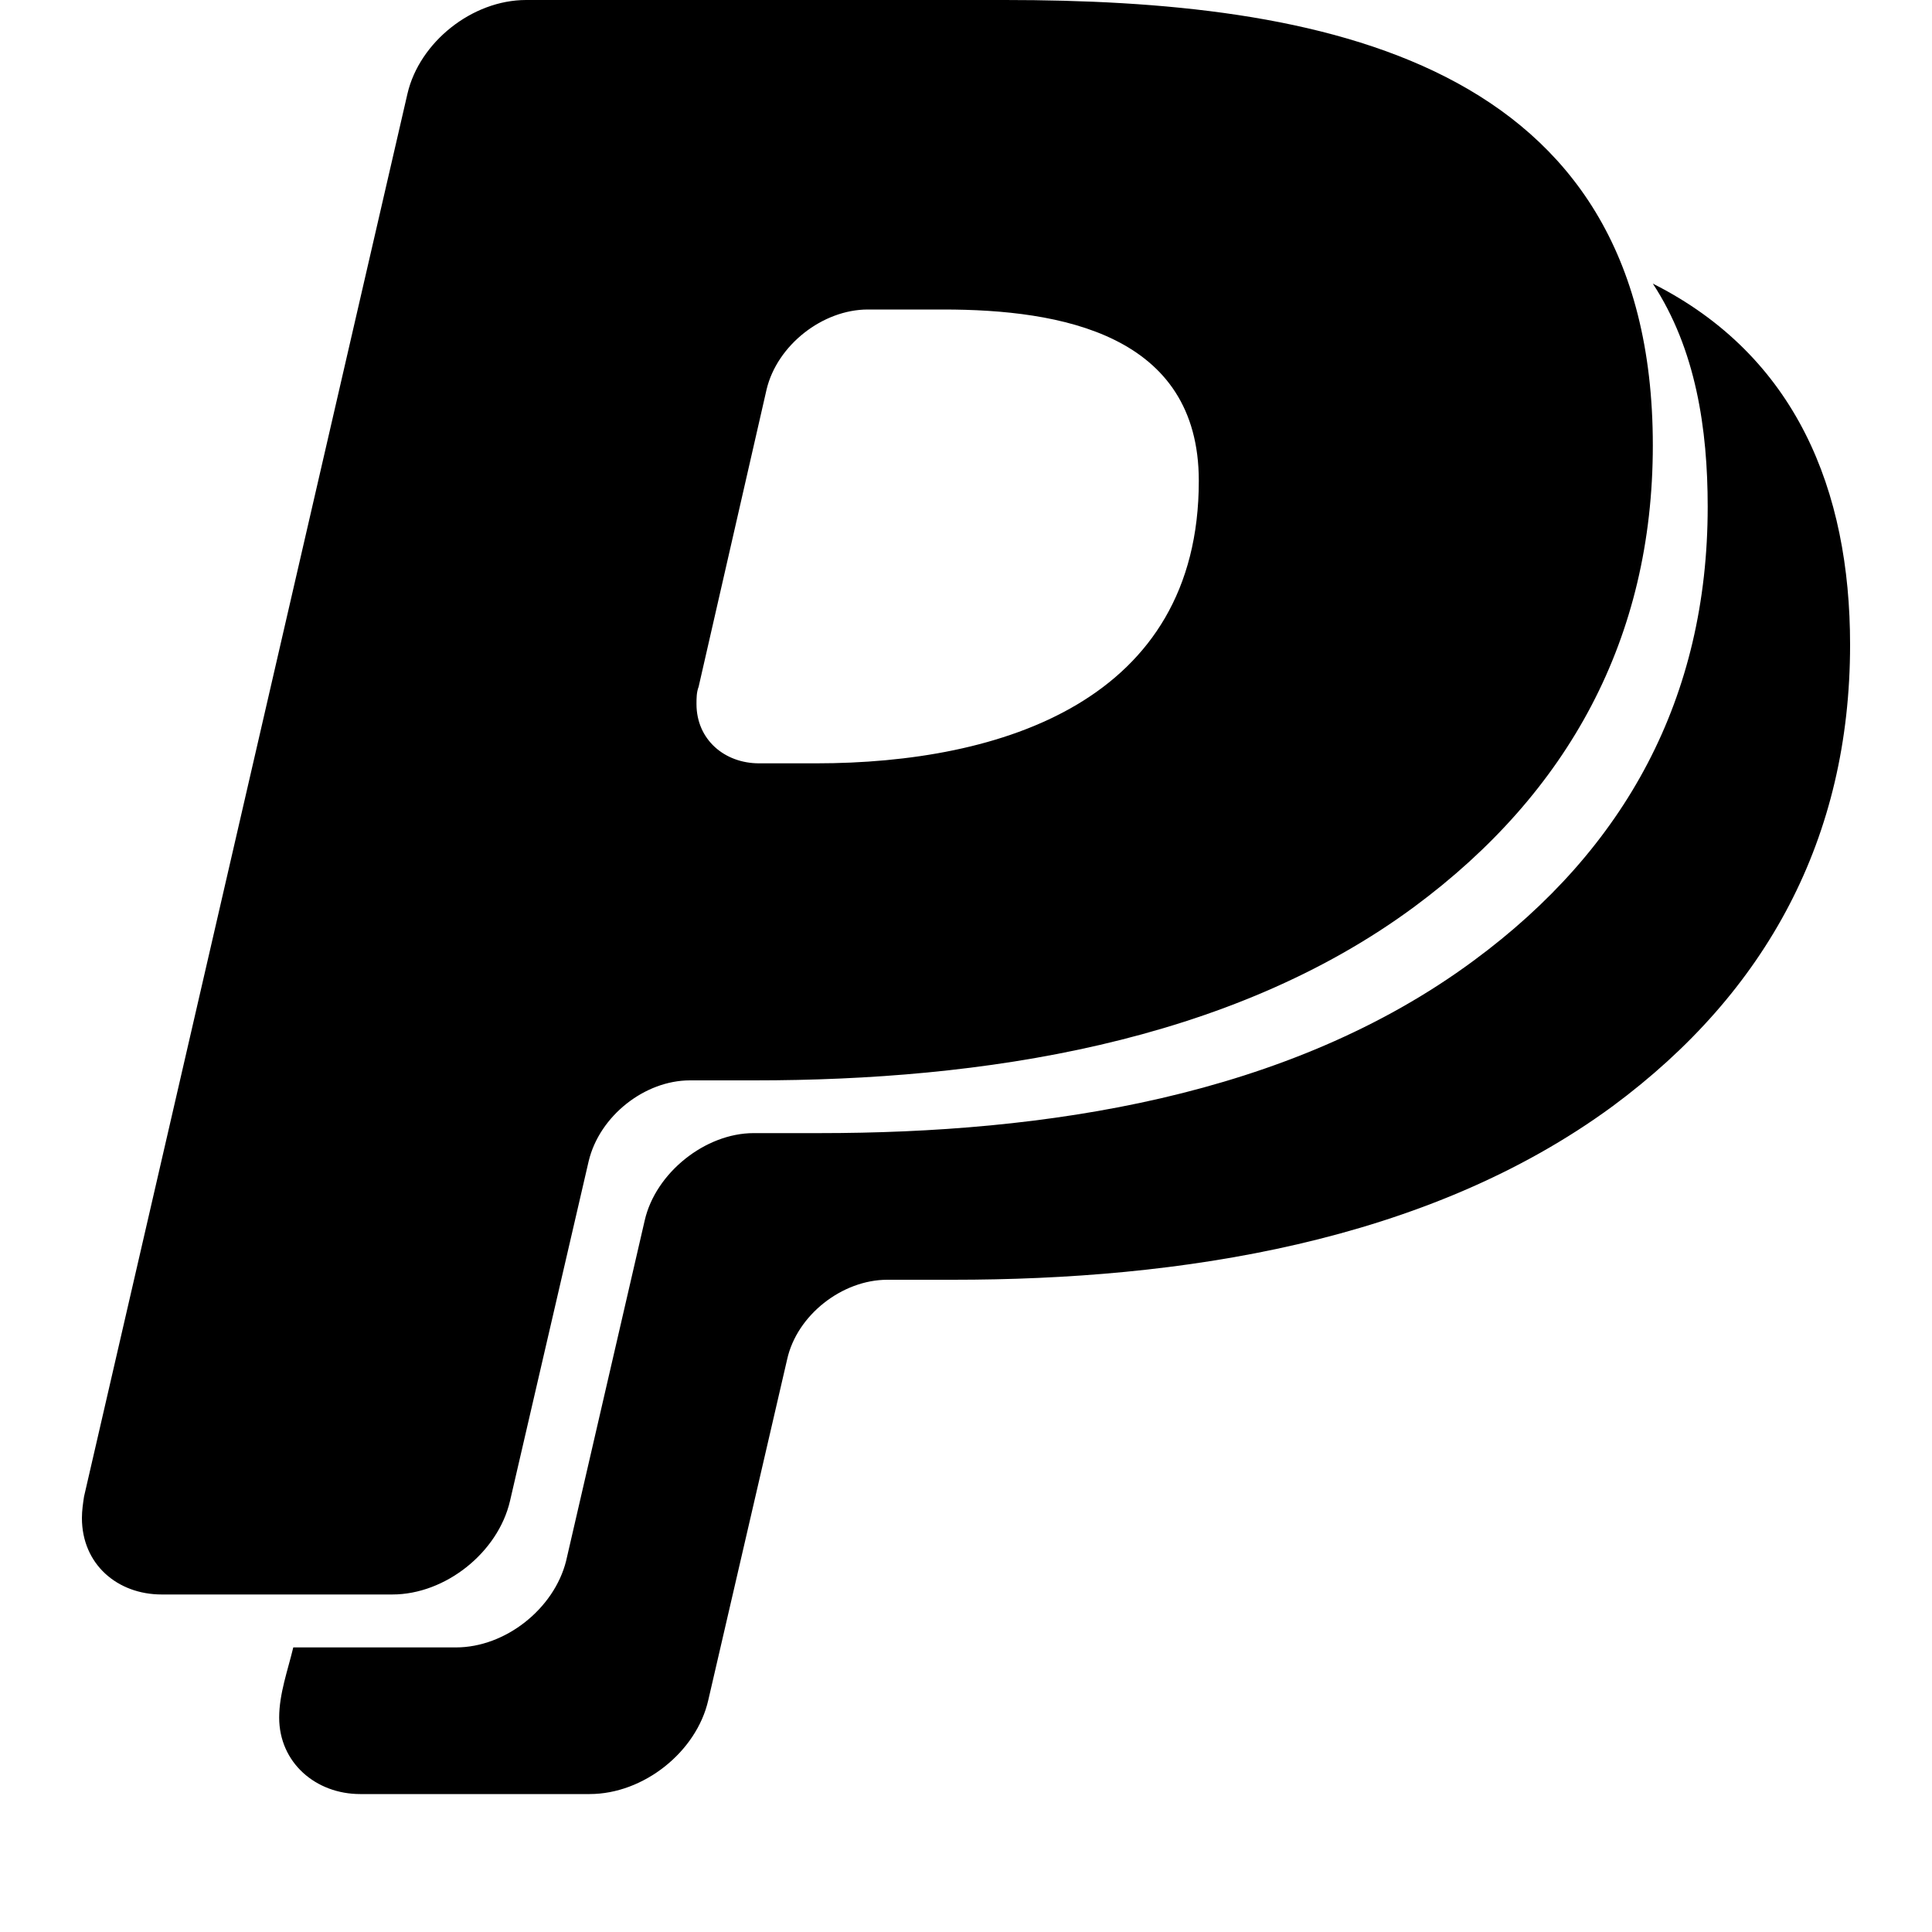
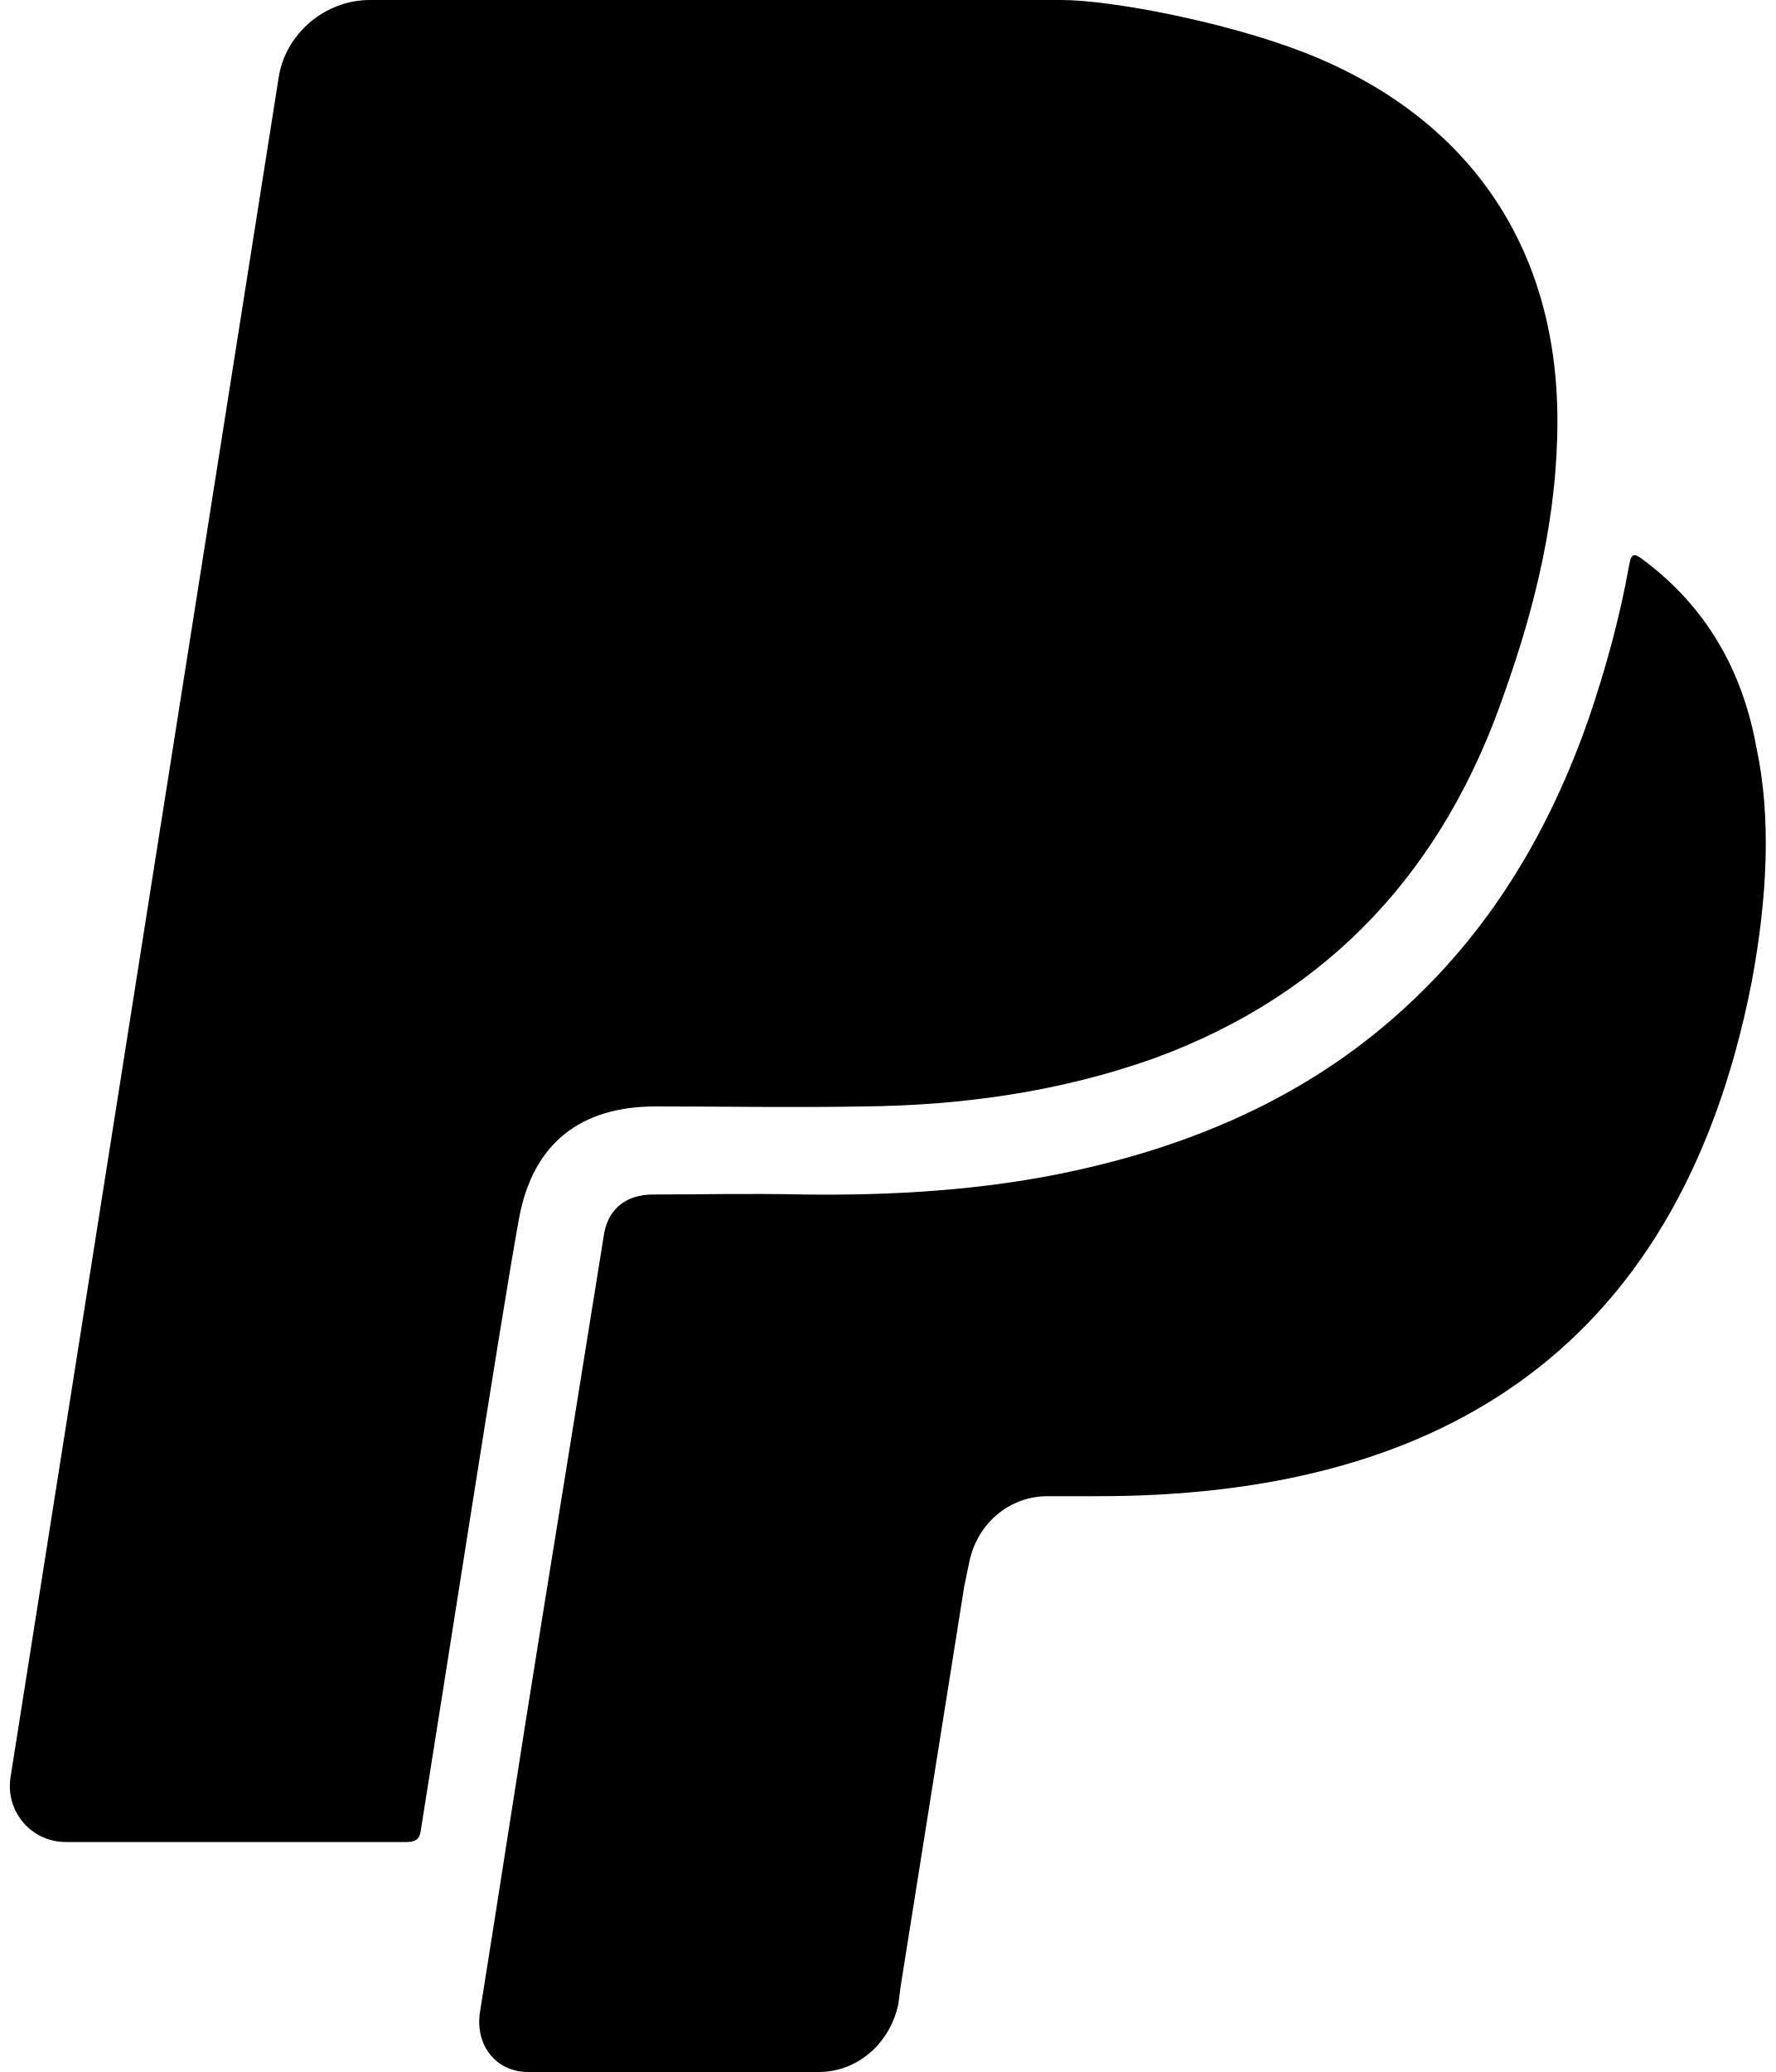
- <svg xmlns="http://www.w3.org/2000/svg" height="1000" width="1000.0">
-   <path d="m620.5 248.9c0-75.9-71.4-88.7-132.2-88.7h-39.1c-23.4 0-46.9 18.4-52.4 41.3l-35.2 154c-1.1 2.8-1.1 6.1-1.1 8.9 0 18.4 14.5 30.7 32.4 30.7h29.5c96 0 198.1-32.4 198.1-146.2z m337.1 84.8c0 99.9-43 179.7-122.8 238.8-96.5 70.9-224.9 89.9-341.5 89.9h-34c-23.5 0-46.9 18.4-51.9 41.3l-40.8 176.3c-6.1 26.8-33.5 48.6-61.4 48.6h-118.8c-22.9 0-41.9-16.2-41.9-39.6 0-12.3 4.5-24.6 7.3-36.3h84.2c25.7 0 50.8-20.1 57-44.7l40.7-176.3c5.6-24.6 31.3-45.2 56.4-45.2h34c116.1 0 242.8-18.4 338.7-89.3 78.7-58 121.1-136.2 121.1-234.9 0-40.2-6.1-81.5-28.4-115.5 74.2 37.4 102.1 107.1 102.1 186.9z m-102.1-103.2c0 99.9-43.6 179.7-123.4 238.8-95.9 70.9-224.3 89.9-341.5 89.9h-33.5c-23.4 0-46.8 18.4-52.4 41.8l-40.7 175.8c-6.2 26.8-33.5 48.5-60.9 48.5h-119.4c-22.9 0-41.3-15.6-41.3-39.6 0-3.9 0.6-7.8 1.1-11.1l167.4-726.1c6.2-26.7 33.5-48.5 61.4-48.5h247.8c161.8 0 335.4 29.6 335.4 230.5z" />
+ <svg xmlns="http://www.w3.org/2000/svg" height="1000" width="857.1">
+   <path d="m847.7 360.5v0c7.2 33.5 5.5 72-2.3 113.8-36.2 184.2-158.5 247.8-315.3 247.8h-24.5c-19 0-34.6 13.9-38 32.9l-2.2 10.6-30.7 193.1-1.1 8.4c-3.9 18.9-19.5 32.9-38.5 32.9h-140.1c-15.6 0-25.6-12.8-23.4-28.5 10-62.5 19.5-125 29.6-187.5s20.1-124.4 30.1-186.9c1.7-13.4 10.6-20.6 24-20.6 22.3 0 44.6-0.6 73.1 0 40.2 0.5 86.5-1.7 131.7-11.8 60.3-13.4 114.9-37.9 160.1-80.3 40.8-38 68.1-84.8 86.5-137.3 8.4-24.6 15.1-49.1 19.6-74.2 1.1-6.7 2.8-5.6 6.7-2.8 30.7 22.9 48 53.6 54.7 90.4z m-96-157.4c0 45.8-10.6 89.3-25.7 131.7-29 84.3-83.7 144.6-168.5 175.8-45.2 16.2-92.7 22.9-140.6 23.4-33.5 0.6-67 0-100.5 0-36.3 0-59.1 17.9-65.8 53.6-7.9 42.4-38.5 240-47.5 295.8-0.5 3.9-2.2 5.6-6.7 5.6h-164.6c-16.7 0-29-14.6-26.8-30.7l129.5-820.9c3.3-21.2 22.3-37.4 44.1-37.4h333.7c24 0 79.2 10.6 116.6 25.1 79.2 30.7 122.8 93.2 122.8 178z" />
</svg>
